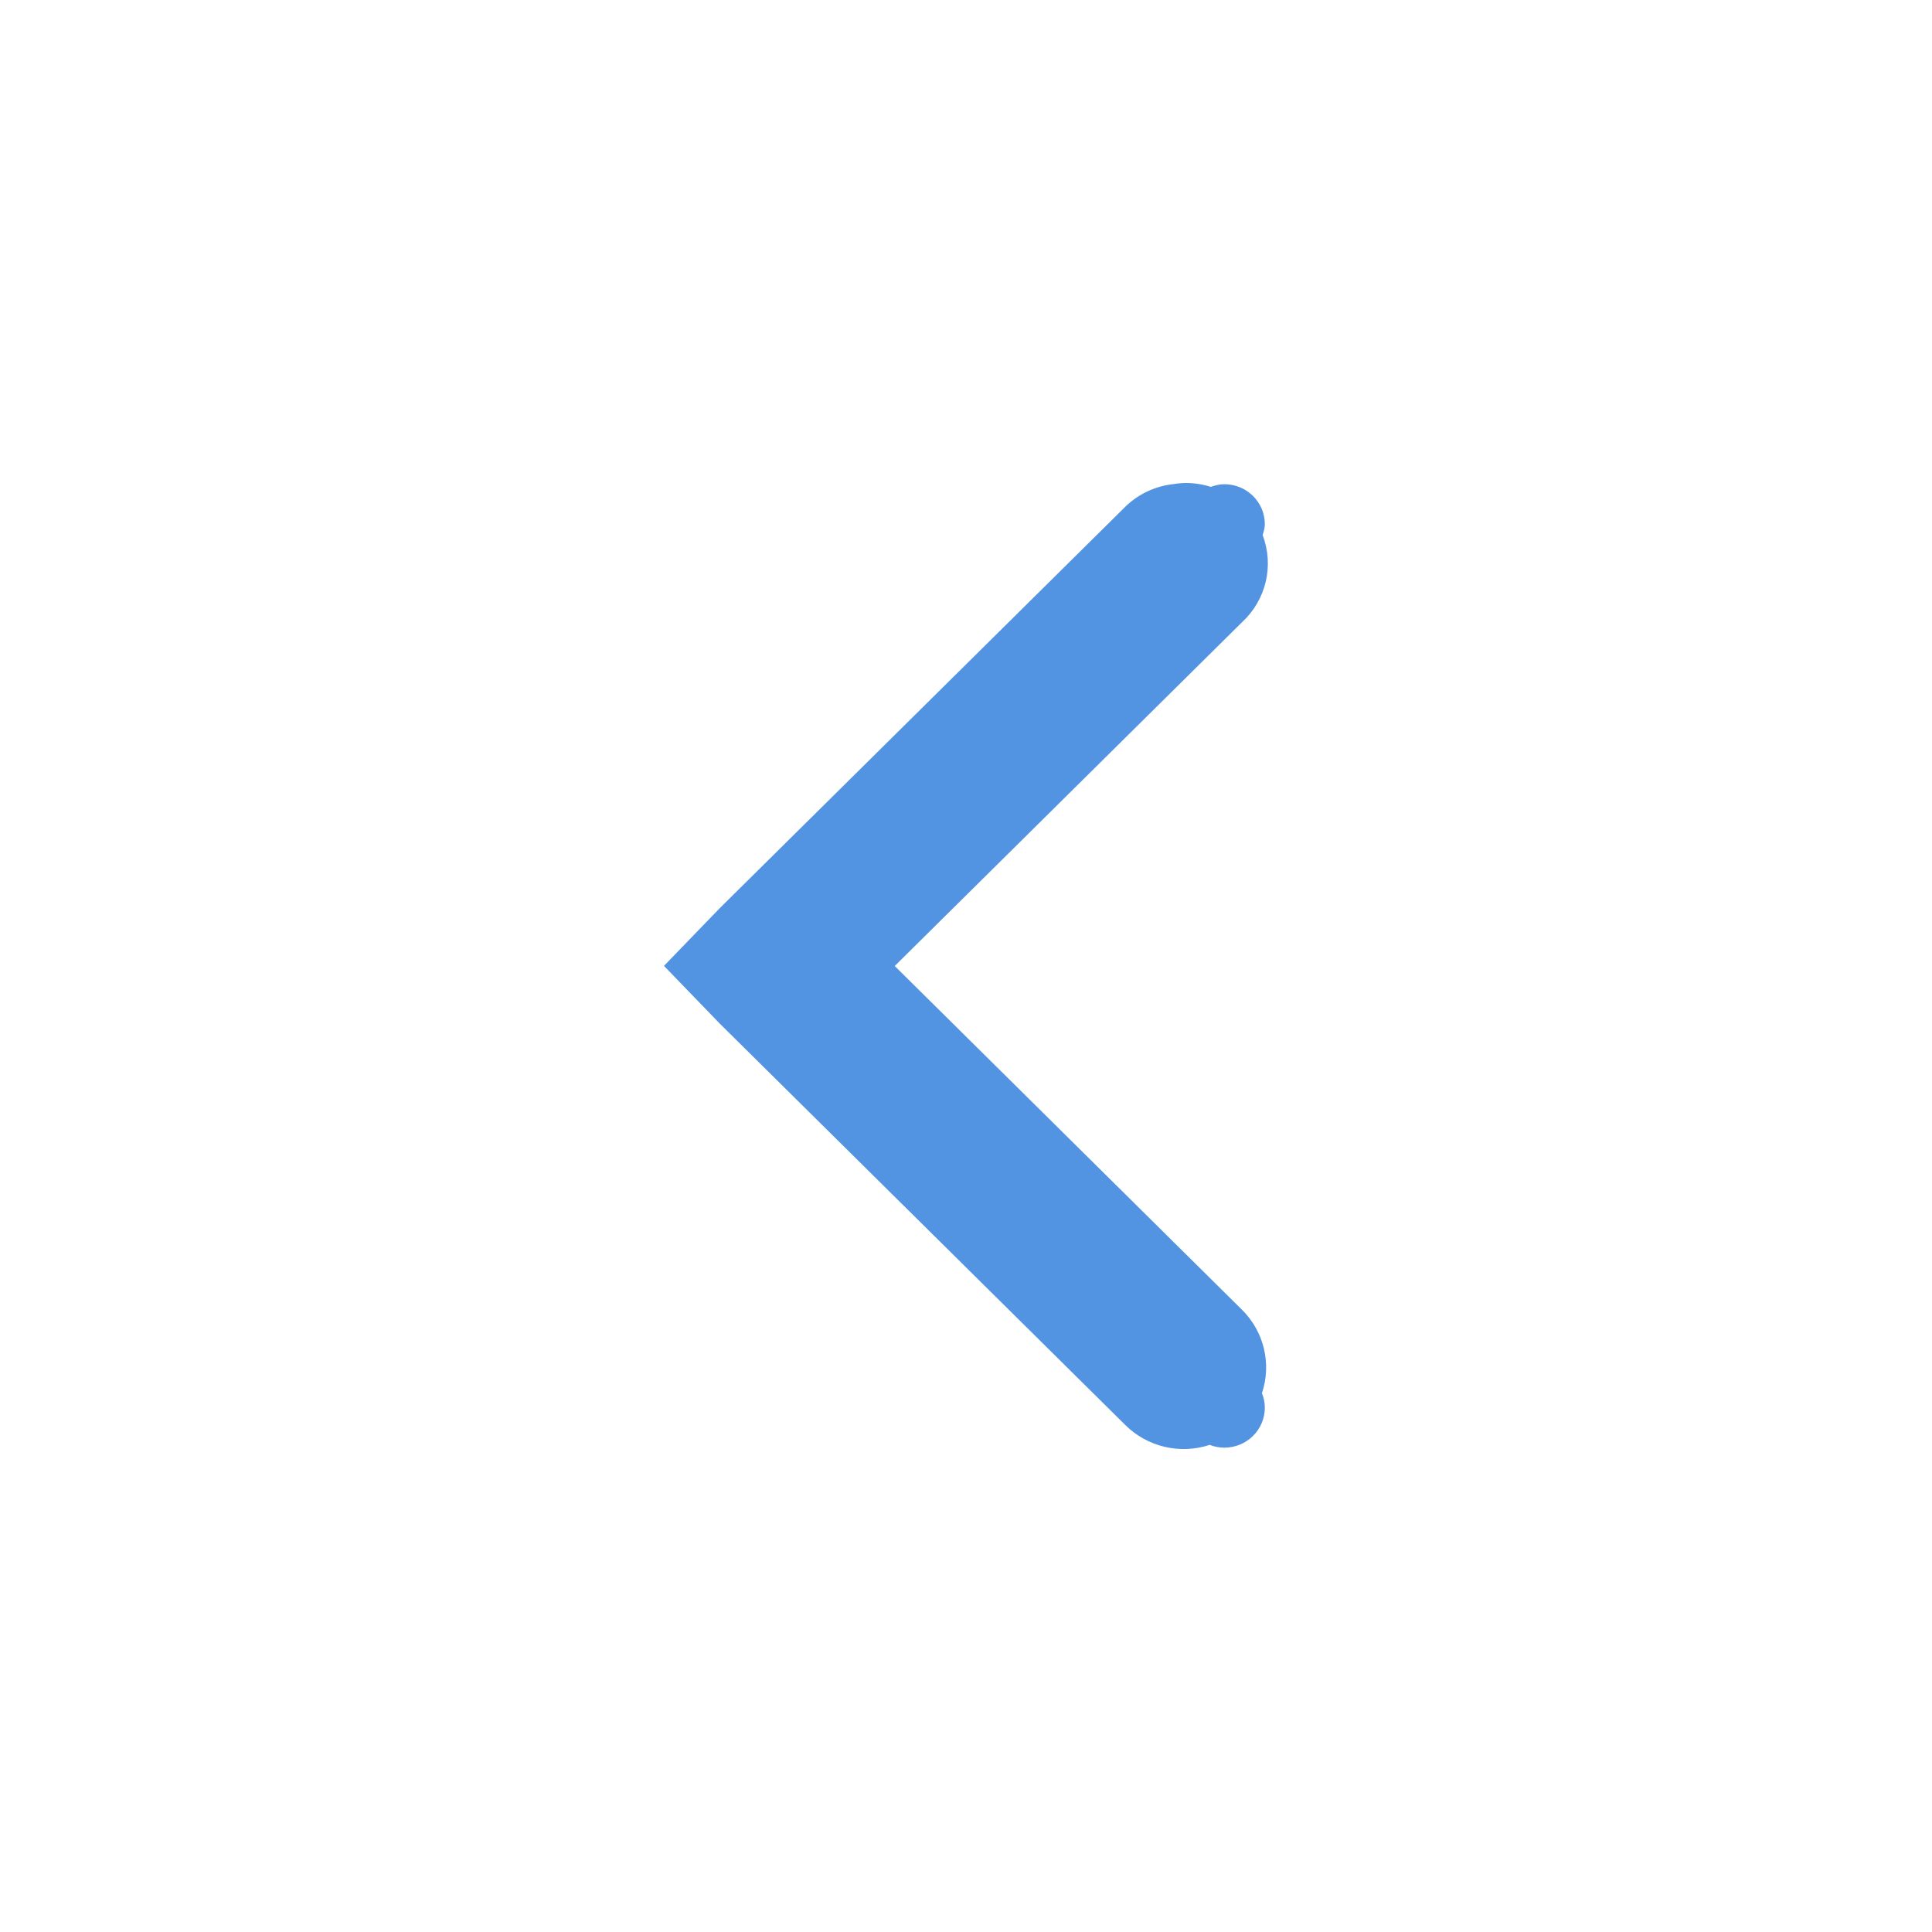
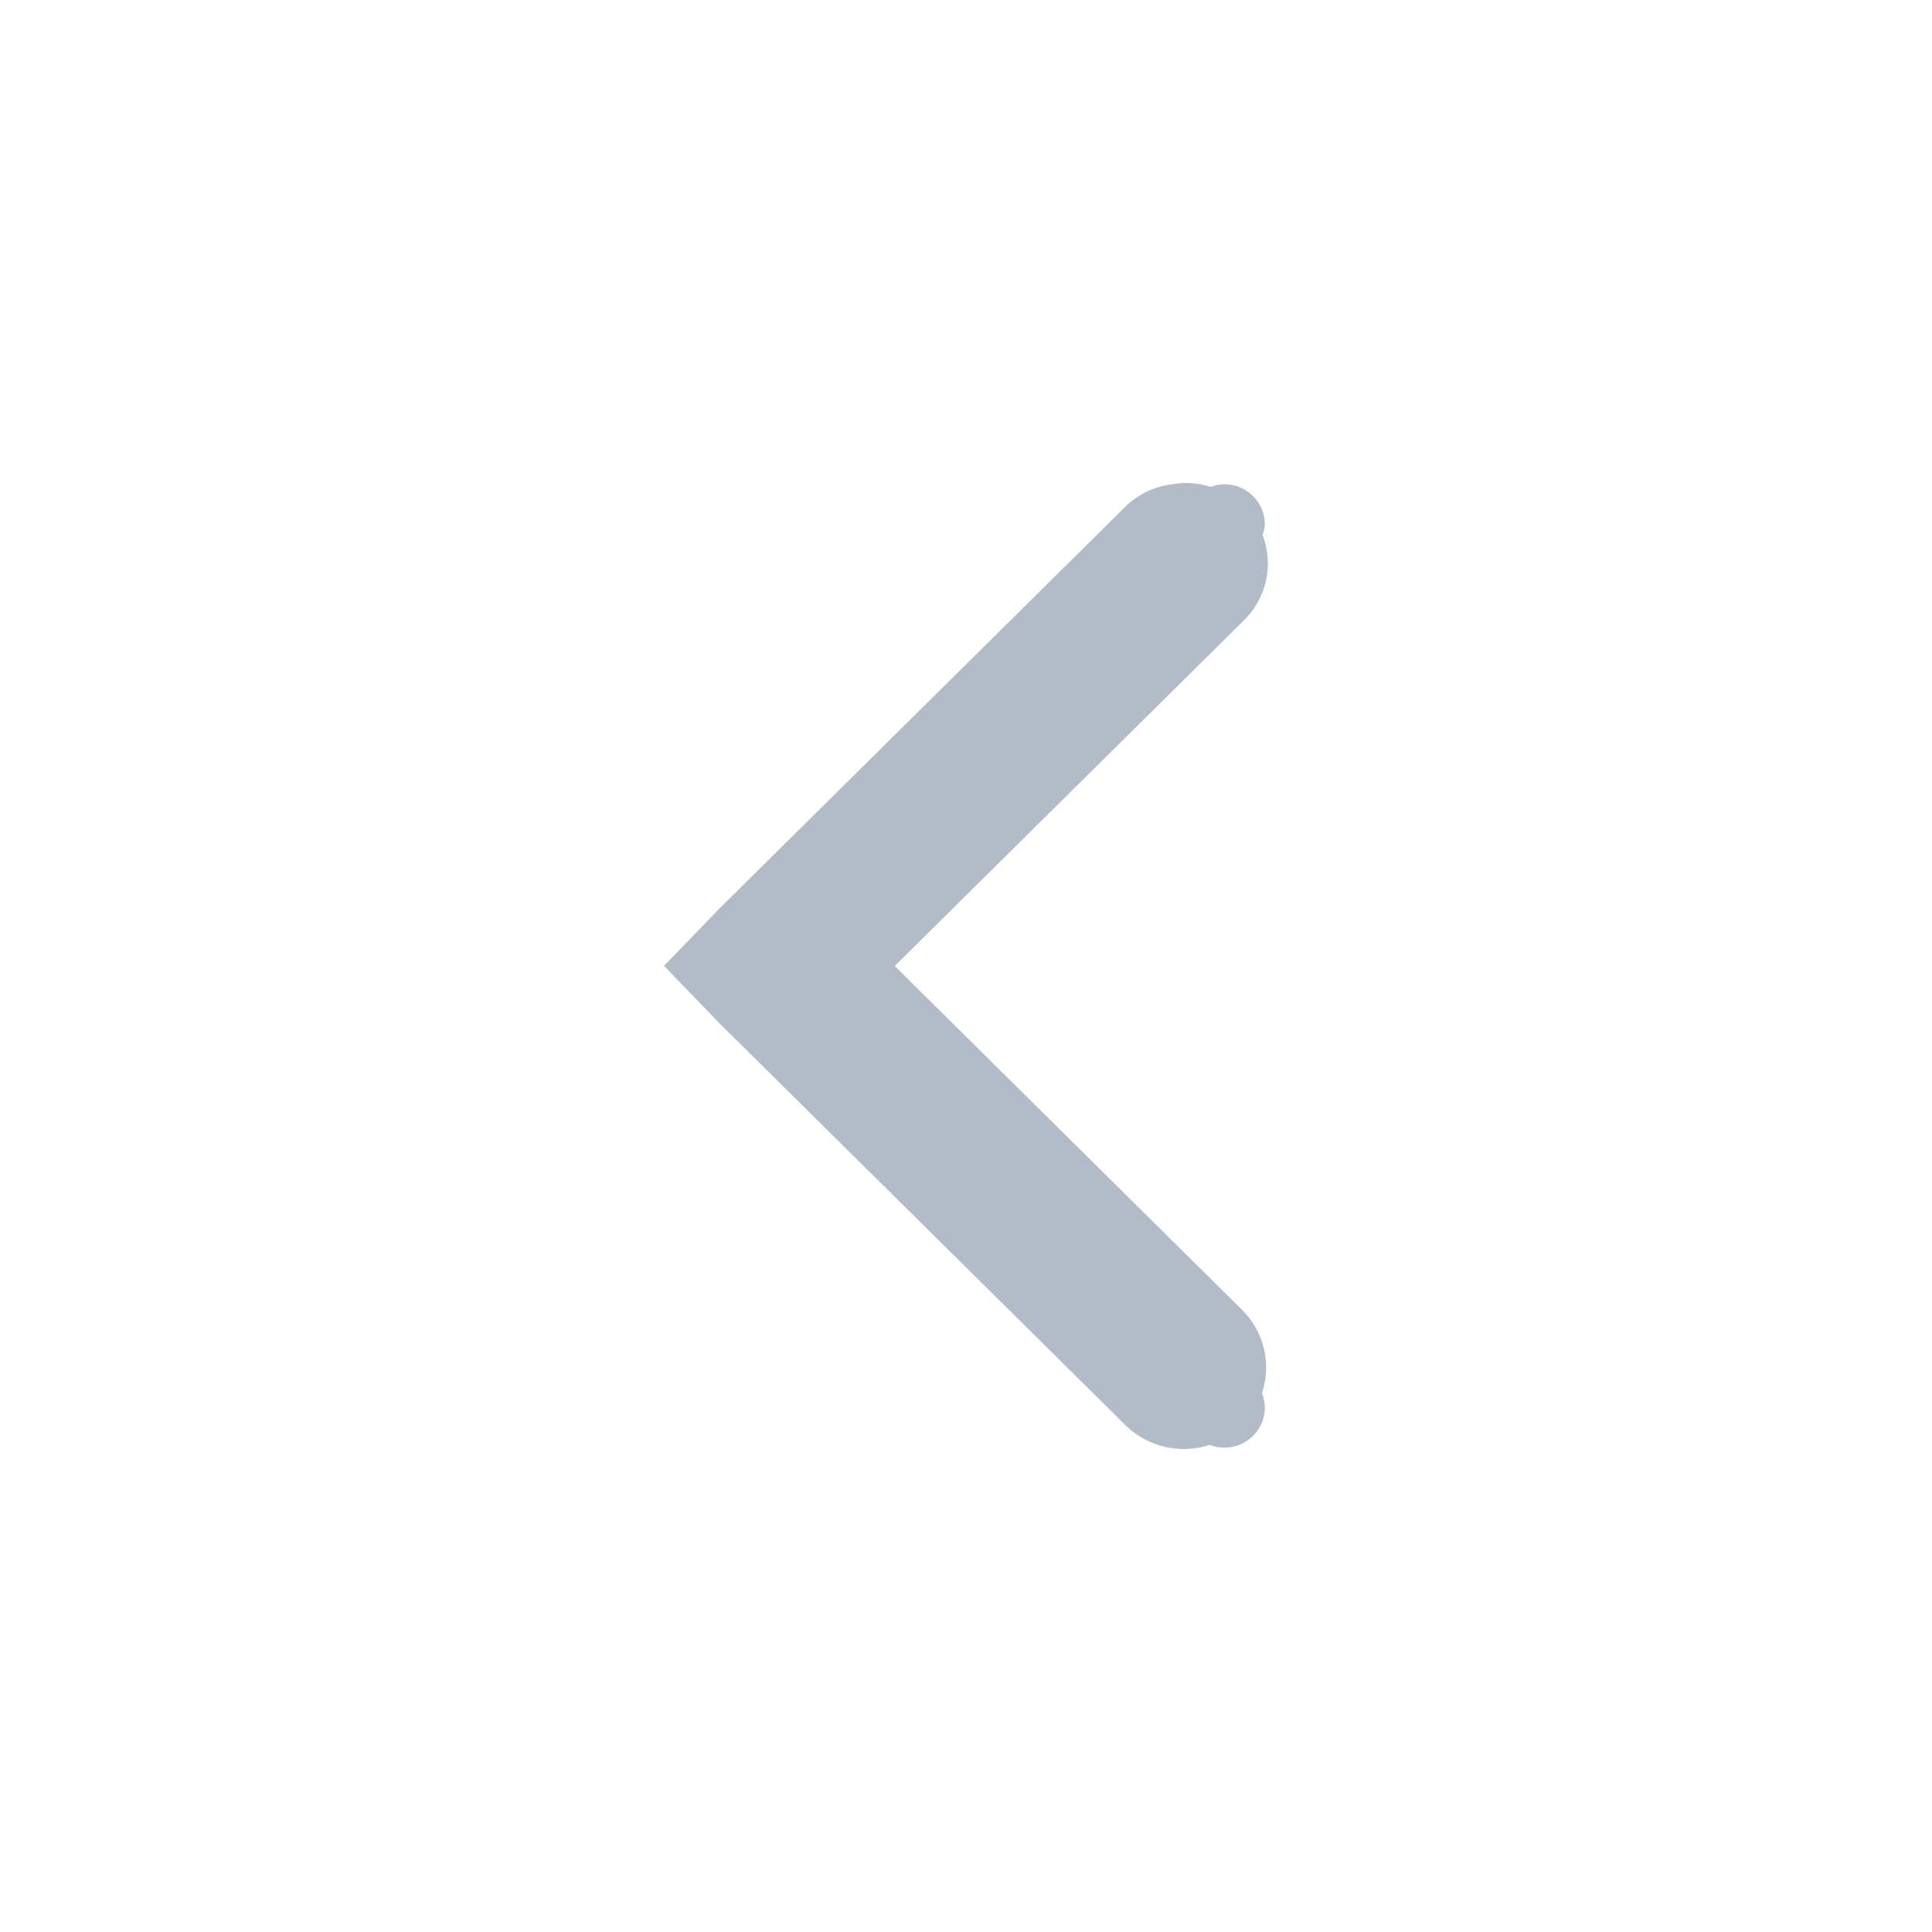
<svg xmlns="http://www.w3.org/2000/svg" xmlns:ns1="http://www.openswatchbook.org/uri/2009/osb" xmlns:xlink="http://www.w3.org/1999/xlink" height="16" id="svg7384" version="1.1" width="16">
  <defs id="defs7386">
    <linearGradient id="selected_bg_color" ns1:paint="solid">
-       <stop style="stop-color:#5294e2;stop-opacity:1;" offset="0" id="stop4147" />
+       <stop style="stop-color:#b3bcc6;stop-opacity:1;" offset="0" id="stop4147" />
    </linearGradient>
    <linearGradient xlink:href="#selected_bg_color" id="linearGradient4149" x1="108" y1="751" x2="108" y2="759" gradientUnits="userSpaceOnUse" />
  </defs>
  <g id="layer9" style="display:inline" transform="translate(-100.0002,-747)" />
  <g id="layer10" transform="translate(-100.0002,-747)" />
  <g id="layer11" transform="translate(-100.0002,-747)" />
  <g id="layer13" transform="translate(-100.0002,-747)" />
  <g id="layer14" transform="translate(-100.0002,-747)" />
  <g id="layer15" style="display:inline" transform="translate(-100.0002,-747)" />
  <g id="g71291" style="display:inline" transform="translate(-100.0002,-747)" />
  <g id="g4953" style="display:inline" transform="translate(-100.0002,-747)" />
  <g id="layer12" style="display:inline" transform="translate(-100.0002,-747)">
    <path style="color:#000000;font-style:normal;font-variant:normal;font-weight:normal;font-stretch:normal;font-size:medium;line-height:normal;font-family:Sans;-inkscape-font-specification:Sans;text-indent:0;text-align:start;text-decoration:none;text-decoration-line:none;letter-spacing:normal;word-spacing:normal;text-transform:none;direction:ltr;block-progression:tb;writing-mode:lr-tb;baseline-shift:baseline;text-anchor:start;display:inline;overflow:visible;visibility:visible;fill:url(#linearGradient4149);fill-opacity:1;stroke:none;stroke-width:2;marker:none;enable-background:accumulate" d="m 109.823,751 a 0.672,0.665 0 0 0 -0.104,0.009 0.672,0.665 0 0 0 -0.399,0.187 l -3.359,3.325 -0.462,0.478 0.462,0.478 3.359,3.325 a 0.683,0.676 0 0 0 0.698,0.164 c 0.037,0.014 0.078,0.023 0.121,0.023 0.186,0 0.336,-0.148 0.336,-0.332 0,-0.042 -0.009,-0.082 -0.024,-0.119 a 0.683,0.676 0 0 0 -0.165,-0.691 l -2.876,-2.847 2.876,-2.847 a 0.672,0.665 0 0 0 0.171,-0.721 c 0.008,-0.029 0.018,-0.058 0.018,-0.09 0,-0.184 -0.15,-0.332 -0.336,-0.332 -0.04,0 -0.076,0.01 -0.112,0.022 A 0.672,0.665 0 0 0 109.823,751 Z" id="path6040" />
  </g>
</svg>
